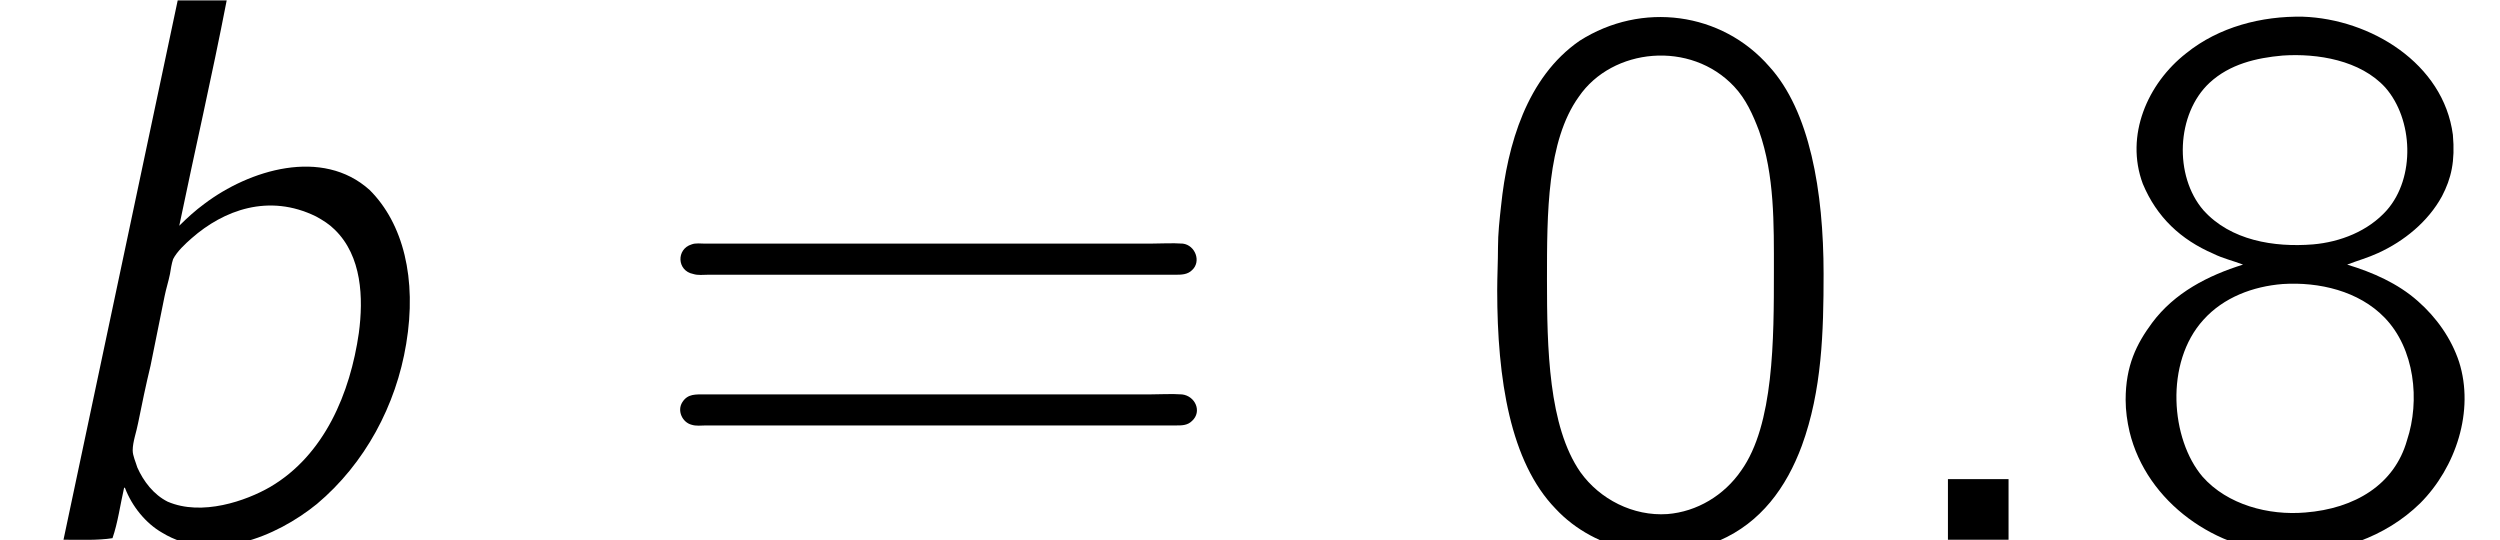
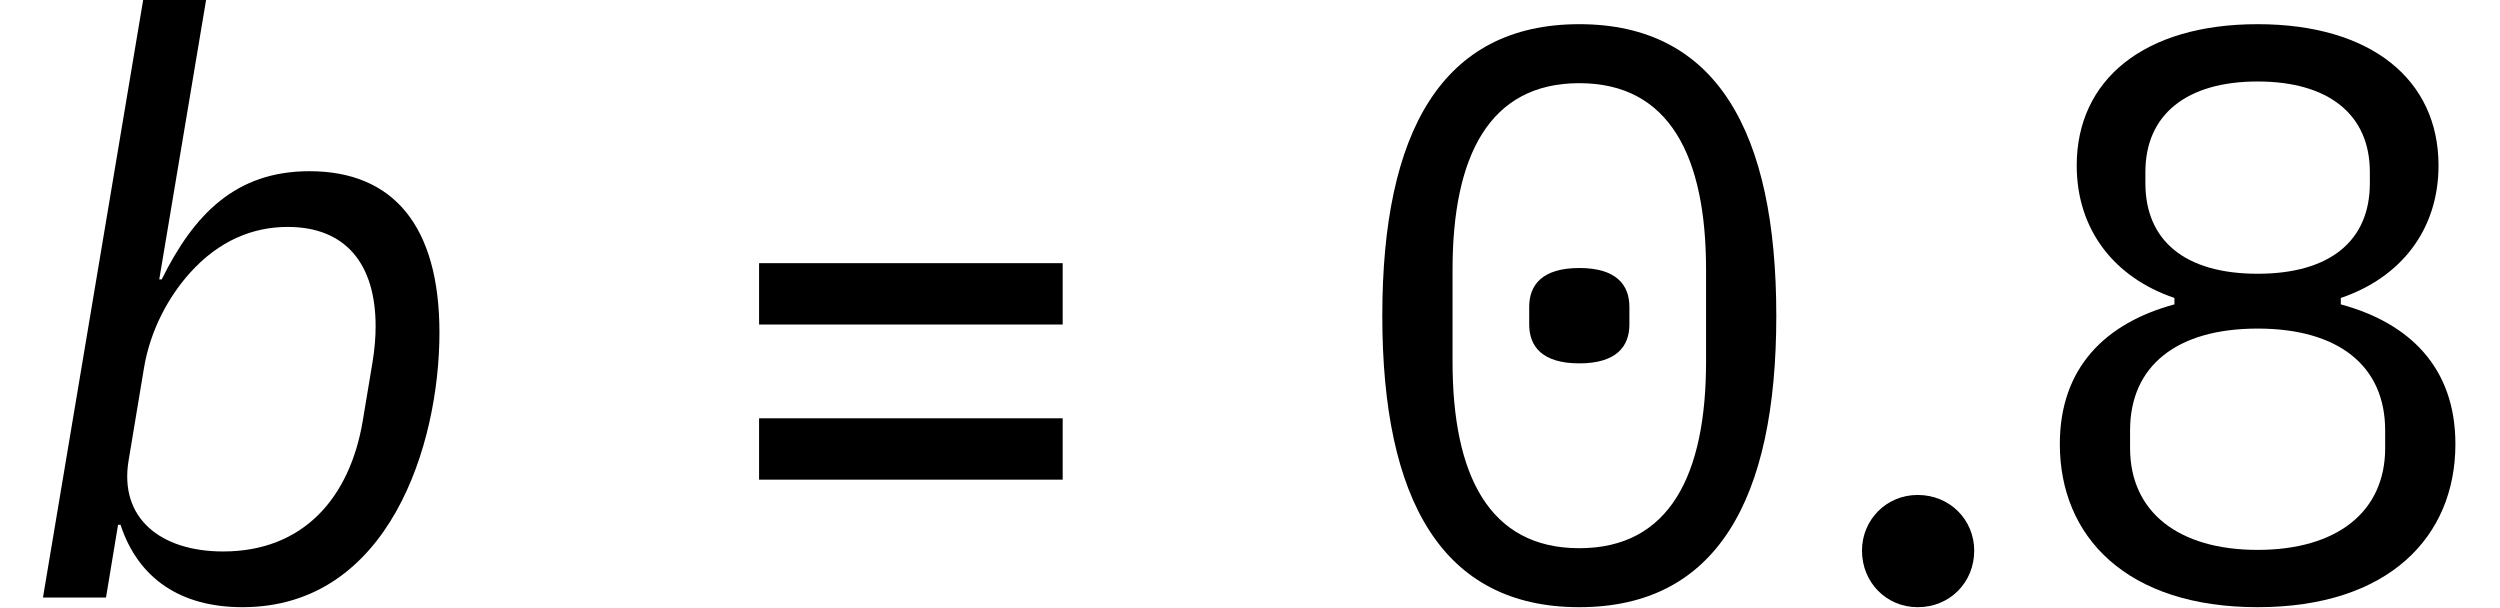
- <svg xmlns="http://www.w3.org/2000/svg" xmlns:xlink="http://www.w3.org/1999/xlink" style="width:3.215em;height:0.694em;vertical-align:-0.000em" fill="currentColor" aria-hidden="true" version="1.1" viewBox="-72 -72 32.034 6.918">
+ <svg xmlns="http://www.w3.org/2000/svg" xmlns:xlink="http://www.w3.org/1999/xlink" style="width:3.096em;height:0.752em;vertical-align:-0.012em" fill="currentColor" aria-hidden="true" version="1.1" viewBox="-72 -72 30.84 7.492">
  <defs>
-     <path id="g3-58" d="M1.066-.777V0H1.843V-.777H1.066Z" />
-     <path id="g3-98" d="M2.271-6.914L.807 0C1.026 0 1.245 .01 1.435-.02C1.504-.219 1.534-.448 1.584-.667H1.594C1.684-.428 1.863-.209 2.072-.09C2.71 .299 3.527-.03 4.055-.458C4.672-.976 5.071-1.724 5.2-2.511C5.34-3.347 5.161-4.055 4.732-4.483C4.125-5.031 3.188-4.742 2.61-4.304C2.501-4.224 2.391-4.125 2.291-4.025C2.491-4.991 2.71-5.938 2.899-6.914H2.271ZM4.045-4.144C4.134-4.095 4.214-4.045 4.284-3.975C4.633-3.636 4.653-3.098 4.593-2.65C4.483-1.883 4.154-1.086 3.457-.677C3.148-.498 2.58-.299 2.142-.488C1.963-.578 1.833-.747 1.753-.927C1.733-.996 1.694-1.076 1.694-1.146C1.694-1.255 1.743-1.385 1.763-1.494C1.813-1.743 1.863-1.983 1.923-2.232L2.102-3.118C2.122-3.218 2.152-3.308 2.172-3.407C2.182-3.467 2.192-3.537 2.212-3.597C2.262-3.696 2.371-3.796 2.451-3.866C2.859-4.224 3.437-4.443 4.045-4.144Z" />
-     <path id="g5-48" d="M1.574-6.396C.897-5.928 .648-5.061 .568-4.284C.548-4.105 .528-3.925 .528-3.746S.518-3.377 .518-3.198C.518-2.052 .687-.996 1.265-.399C1.773 .149 2.66 .339 3.367 .01C3.895-.219 4.224-.667 4.423-1.205C4.682-1.913 4.702-2.67 4.702-3.407C4.702-4.473 4.523-5.499 4.005-6.067C3.397-6.765 2.371-6.904 1.574-6.396ZM3.557-5.808C3.706-5.649 3.796-5.45 3.875-5.24C4.075-4.672 4.065-4.045 4.065-3.447C4.065-2.57 4.065-1.474 3.646-.887C3.427-.568 3.078-.359 2.7-.329C2.262-.299 1.833-.518 1.584-.867C1.176-1.455 1.156-2.451 1.156-3.337C1.156-4.184 1.156-5.111 1.564-5.679C1.993-6.306 2.999-6.406 3.557-5.808Z" />
-     <path id="g5-56" d="M1.943-3.527C1.494-3.387 1.066-3.168 .777-2.78C.578-2.511 .438-2.232 .438-1.793C.438-1.654 .458-1.514 .488-1.385C.707-.478 1.604 .149 2.521 .169C3.148 .179 3.766-.03 4.214-.468C4.672-.927 4.912-1.654 4.712-2.281C4.613-2.58 4.423-2.849 4.184-3.059C3.925-3.288 3.606-3.427 3.278-3.527C3.407-3.577 3.547-3.616 3.676-3.676C4.005-3.826 4.314-4.075 4.493-4.403C4.613-4.633 4.663-4.852 4.633-5.191C4.513-6.107 3.577-6.675 2.71-6.705C2.182-6.715 1.634-6.575 1.215-6.237C.717-5.848 .428-5.181 .658-4.563C.837-4.134 1.146-3.846 1.564-3.666C1.684-3.606 1.813-3.577 1.943-3.527ZM2.451-6.207C2.899-6.237 3.447-6.147 3.766-5.798C4.125-5.39 4.154-4.643 3.786-4.224C3.547-3.955 3.188-3.816 2.839-3.786C2.341-3.746 1.783-3.836 1.435-4.224C1.056-4.663 1.086-5.46 1.514-5.858C1.773-6.097 2.112-6.177 2.451-6.207ZM2.451-3.278C2.919-3.308 3.427-3.188 3.756-2.849C4.144-2.451 4.214-1.783 4.045-1.275C3.885-.707 3.377-.399 2.74-.349C2.271-.309 1.743-.448 1.425-.807C1.016-1.285 .936-2.271 1.435-2.819C1.694-3.108 2.072-3.248 2.451-3.278Z" />
-     <path id="g5-61" d="M.707-3.786C.508-3.726 .518-3.447 .727-3.407C.787-3.387 .857-3.397 .917-3.397H6.904C6.984-3.397 7.064-3.397 7.123-3.457C7.243-3.567 7.163-3.776 7.004-3.796C6.864-3.806 6.725-3.796 6.585-3.796H.877C.827-3.796 .757-3.806 .707-3.786ZM.588-1.763C.518-1.654 .588-1.504 .707-1.474C.767-1.455 .827-1.465 .887-1.465H6.914C6.994-1.465 7.064-1.465 7.123-1.524C7.253-1.644 7.163-1.843 6.994-1.863C6.854-1.873 6.715-1.863 6.575-1.863H.887C.757-1.863 .658-1.873 .588-1.763Z" />
+     <path id="g0-56" d="M2.152 .086C3.371 .086 3.902-.868 3.902-2.503S3.371-5.093 2.152-5.093S.402-4.139 .402-2.503S.933 .086 2.152 .086ZM2.152-.438C1.349-.438 1.026-1.09 1.026-2.095V-2.912C1.026-3.917 1.349-4.569 2.152-4.569S3.278-3.917 3.278-2.912V-2.095C3.278-1.09 2.955-.438 2.152-.438ZM2.152-2.08C2.482-2.08 2.597-2.231 2.597-2.425V-2.582C2.597-2.776 2.482-2.927 2.152-2.927S1.707-2.776 1.707-2.582V-2.425C1.707-2.231 1.822-2.08 2.152-2.08Z" />
+     <path id="g0-66" d="M2.152 .086C3.314 .086 3.909-.538 3.909-1.363C3.909-2.044 3.5-2.439 2.891-2.604V-2.661C3.422-2.841 3.759-3.264 3.759-3.838C3.759-4.598 3.163-5.093 2.152-5.093S.545-4.598 .545-3.838C.545-3.264 .882-2.841 1.413-2.661V-2.604C.803-2.439 .395-2.044 .395-1.363C.395-.538 .99 .086 2.152 .086ZM2.152-.423C1.449-.423 1.019-.76 1.019-1.327V-1.485C1.019-2.059 1.435-2.389 2.152-2.389S3.285-2.059 3.285-1.485V-1.327C3.285-.76 2.855-.423 2.152-.423ZM2.152-2.876C1.506-2.876 1.155-3.171 1.155-3.68V-3.78C1.155-4.29 1.521-4.584 2.152-4.584S3.149-4.29 3.149-3.78V-3.68C3.149-3.171 2.798-2.876 2.152-2.876Z" />
+     <path id="g1-3" d="M.38 0H.94L1.047-.646H1.069C1.227-.165 1.607 .086 2.152 .086C3.457 .086 3.902-1.363 3.902-2.353C3.902-3.3 3.493-3.787 2.747-3.787C2.095-3.787 1.722-3.407 1.435-2.826H1.413L1.829-5.308H1.27L.38 0ZM1.98-.409C1.427-.409 1.054-.703 1.141-1.219L1.277-2.037C1.334-2.381 1.499-2.676 1.686-2.884C1.944-3.171 2.245-3.292 2.554-3.292C3.07-3.292 3.335-2.962 3.335-2.41C3.335-2.317 3.328-2.216 3.307-2.087L3.221-1.571C3.106-.882 2.69-.409 1.98-.409Z" />
+     <path id="g2-15" d="M.854-.911C.574-.911 .359-.689 .359-.416C.359-.136 .574 .086 .854 .086C1.141 .086 1.356-.136 1.356-.416C1.356-.689 1.141-.911 .854-.911Z" />
+     <path id="g2-30" d="M.445-1.047H3.142V-1.592H.445V-1.047ZM.445-2.425H3.142V-2.97H.445V-2.425Z" />
+     <use id="g3-56" xlink:href="#g0-56" transform="scale(1.388889)" />
+     <use id="g3-66" xlink:href="#g0-66" transform="scale(1.388889)" />
+     <use id="g4-3" xlink:href="#g1-3" transform="scale(1.388889)" />
+     <use id="g5-15" xlink:href="#g2-15" transform="scale(1.388889)" />
+     <use id="g5-30" xlink:href="#g2-30" transform="scale(1.388889)" />
  </defs>
-   <g id="page9">
-     <use x="-72" y="-65.081" xlink:href="#g3-98" />
-     <use x="-63.848" y="-65.081" xlink:href="#g5-61" />
-     <use x="-53.332" y="-65.081" xlink:href="#g5-48" />
-     <use x="-48.102" y="-65.081" xlink:href="#g3-58" />
-     <use x="-45.196" y="-65.081" xlink:href="#g5-56" />
+   <g id="page6">
+     <use x="-72" y="-64.628" xlink:href="#g4-3" />
+     <use x="-63.255" y="-64.628" xlink:href="#g5-30" />
+     <use x="-55.506" y="-64.628" xlink:href="#g3-56" />
+     <use x="-49.528" y="-64.628" xlink:href="#g5-15" />
+     <use x="-47.137" y="-64.628" xlink:href="#g3-66" />
  </g>
</svg>
